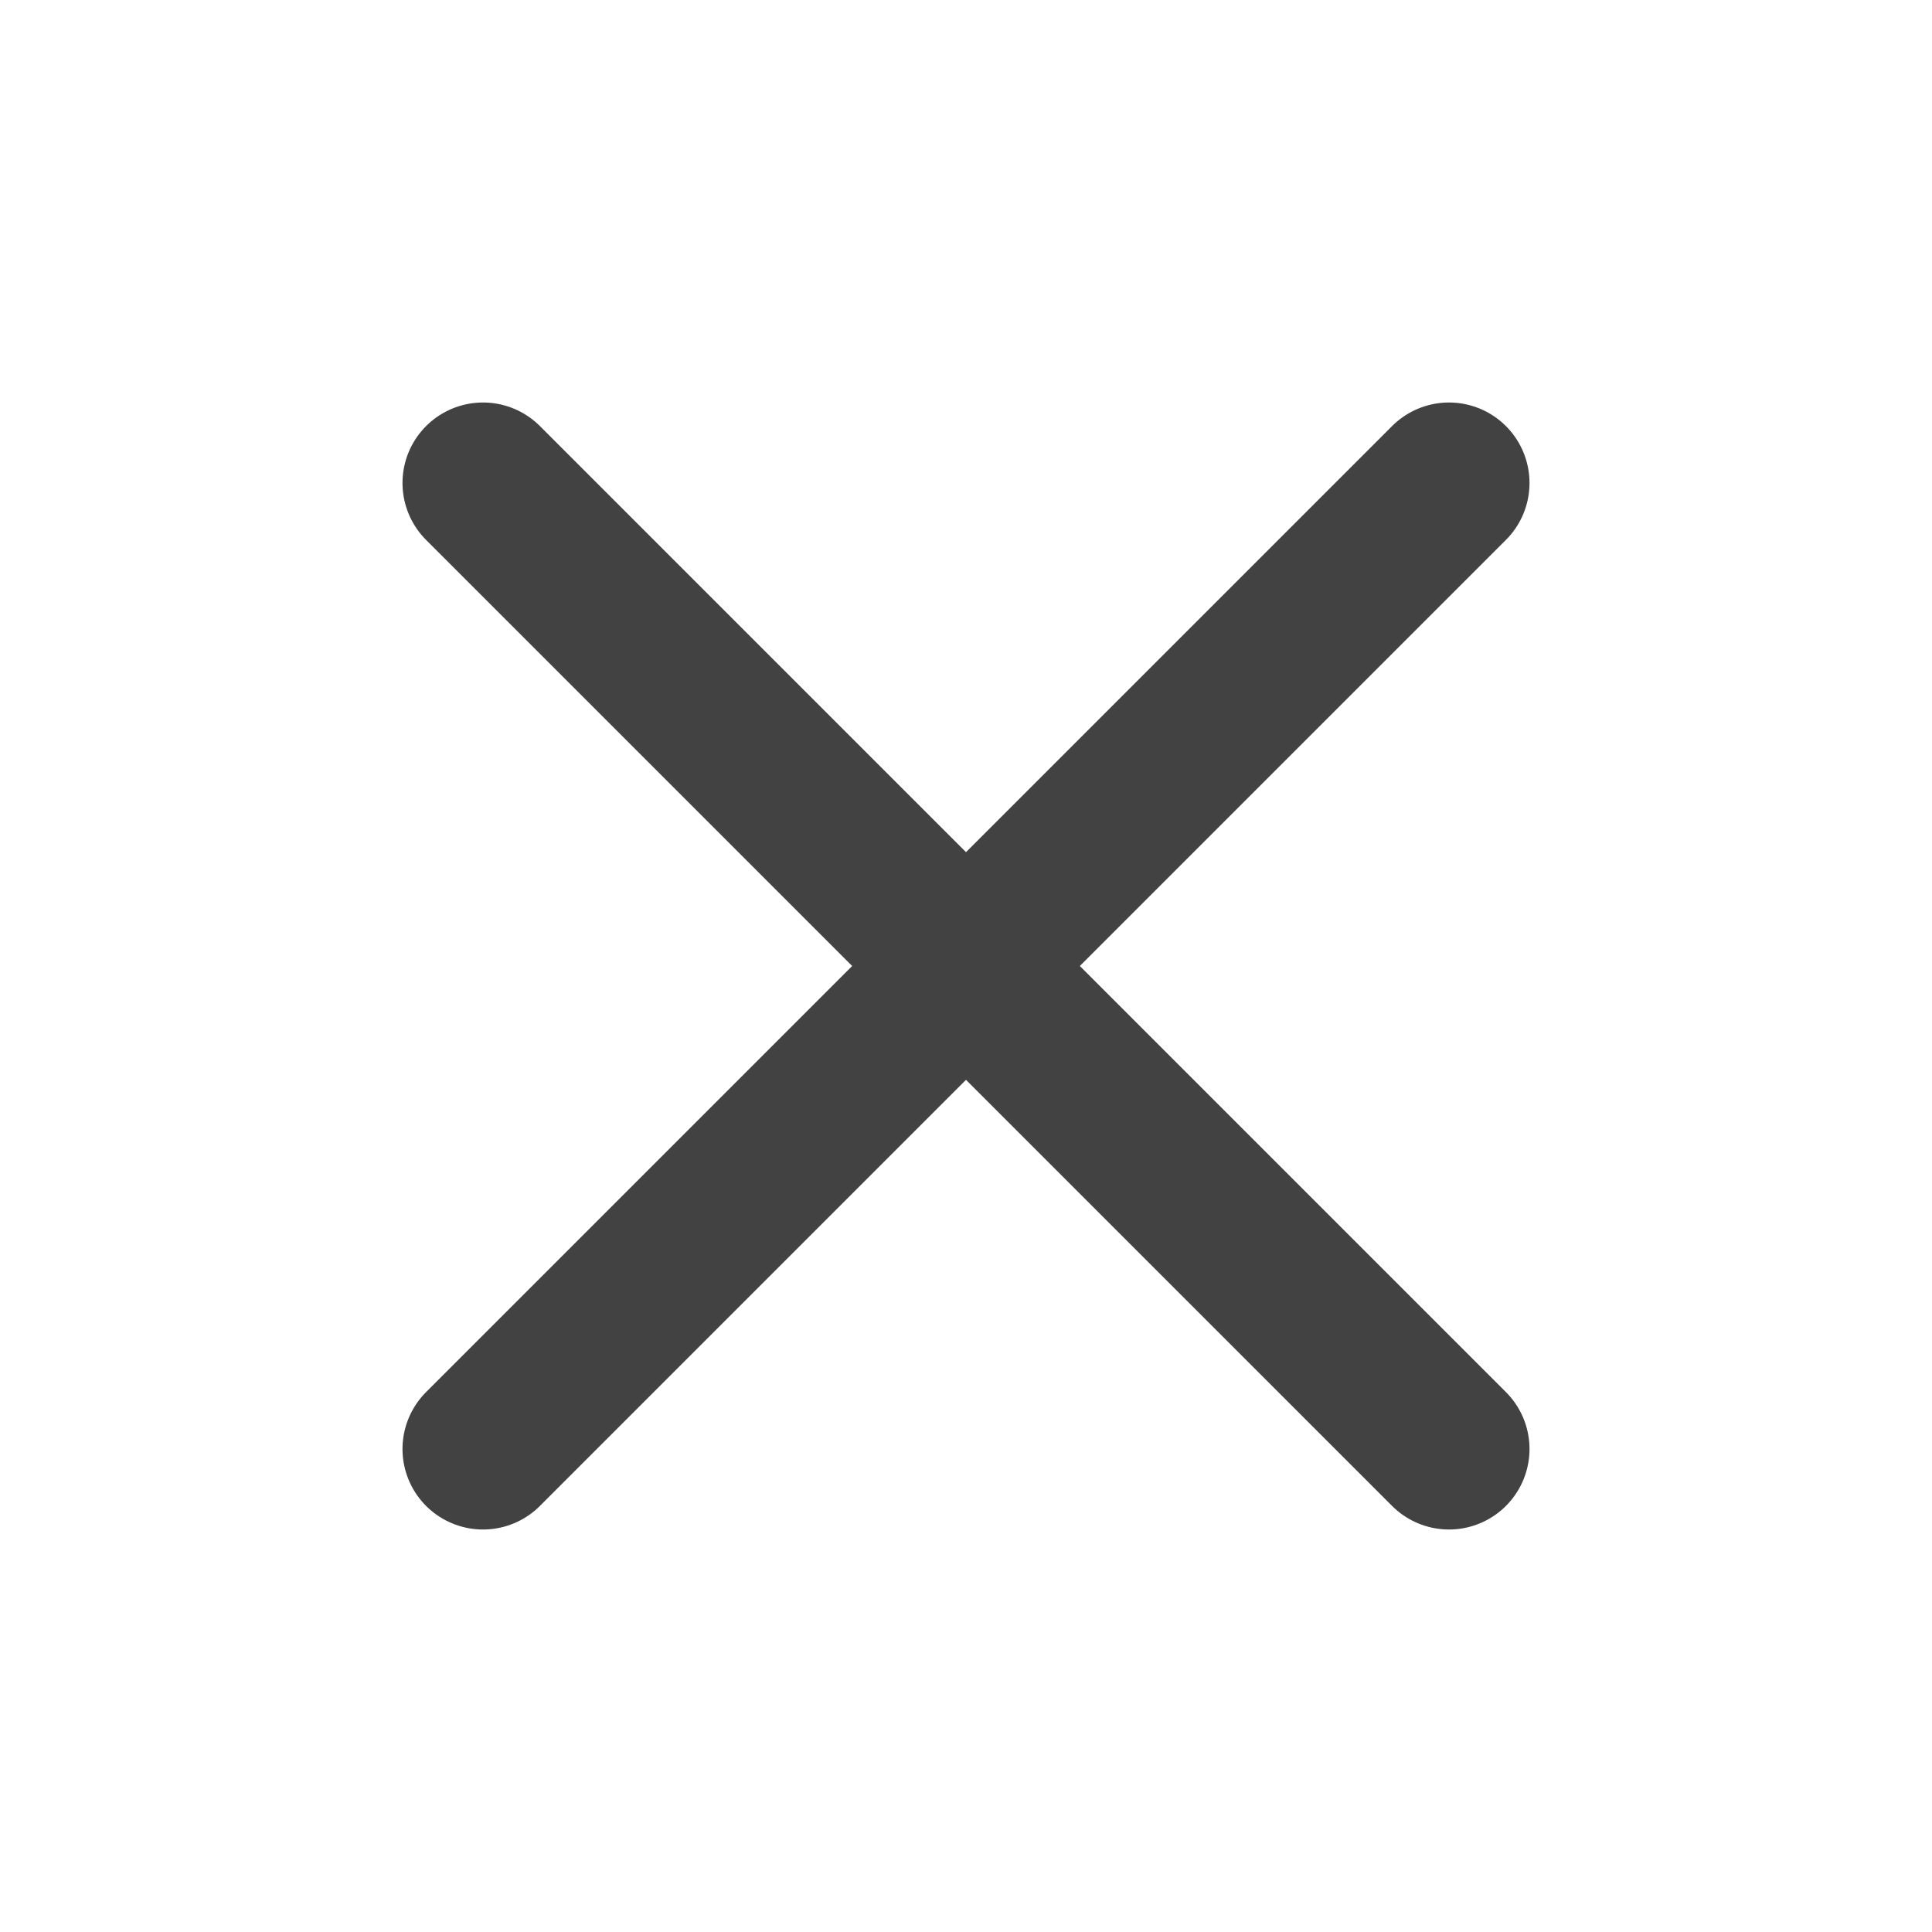
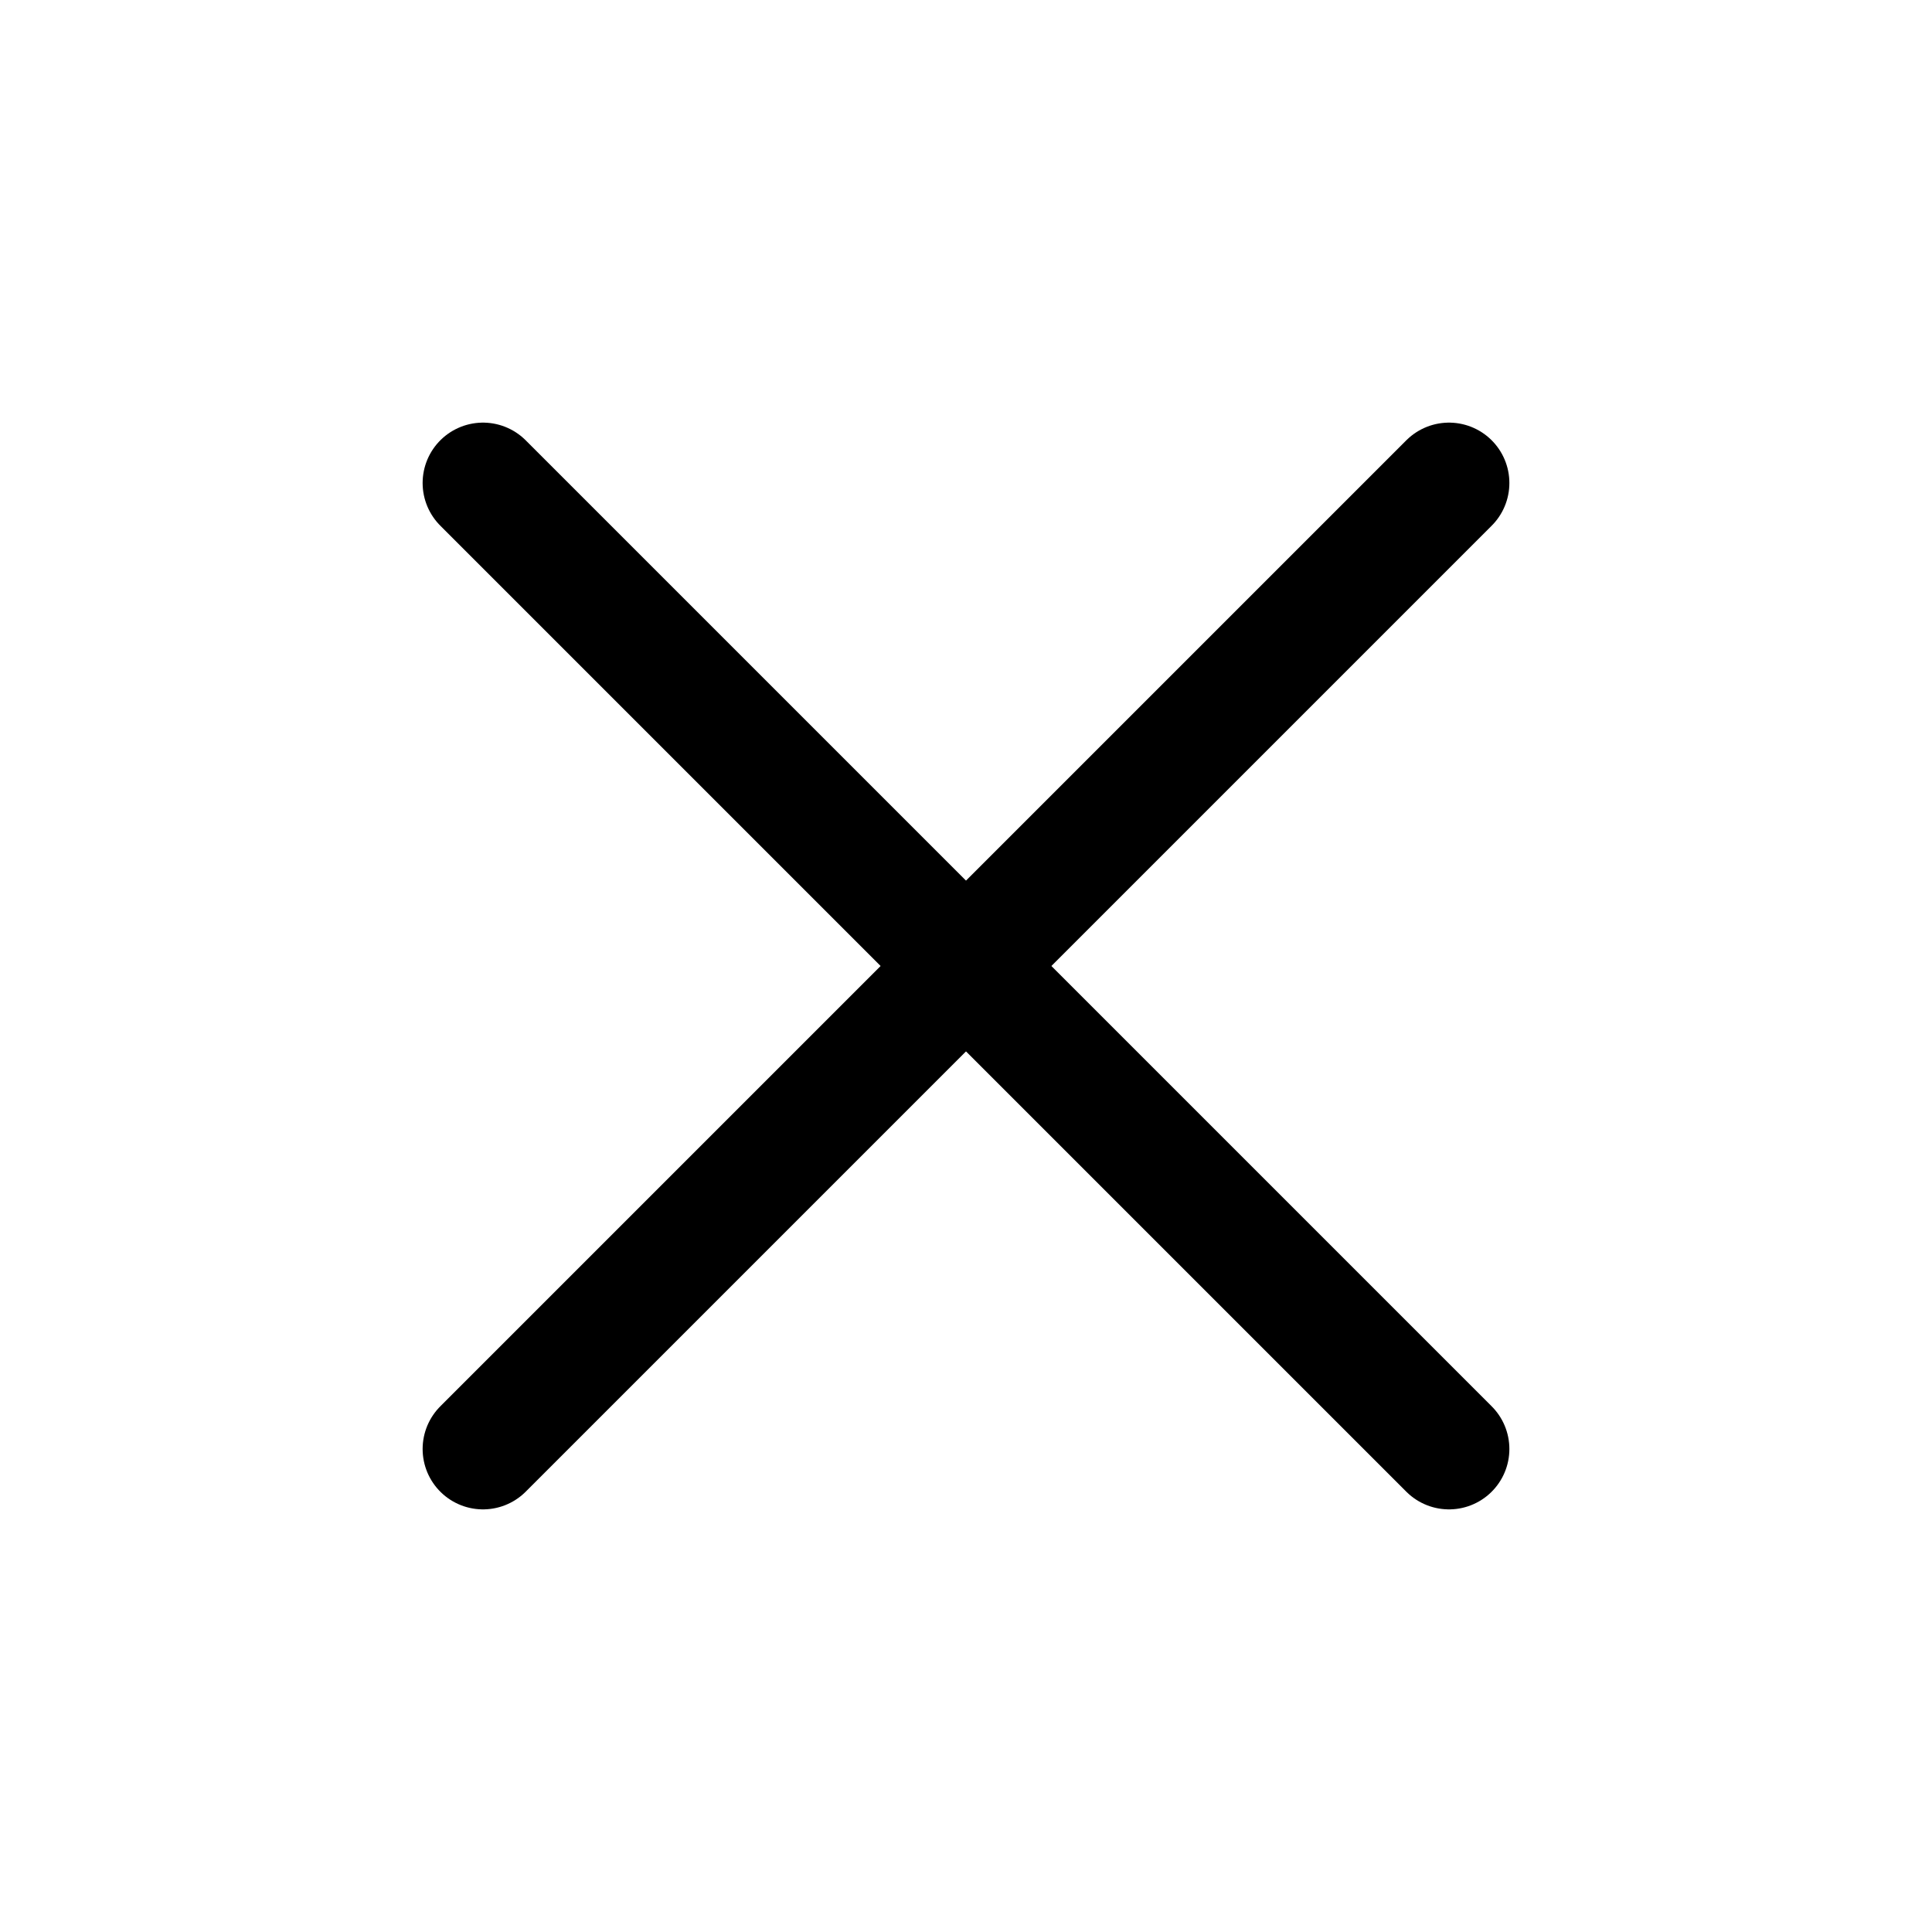
- <svg xmlns="http://www.w3.org/2000/svg" viewBox="0 0 24 24" fill="none" stroke="#424242" stroke-width="2" stroke-linecap="round" stroke-linejoin="round">
-   <line x1="18" y1="6" x2="6" y2="18" />
-   <line x1="6" y1="6" x2="18" y2="18" />
+ <svg xmlns="http://www.w3.org/2000/svg" width="24" height="24" viewBox="0 0 24 24" fill="none" stroke="currentColor" stroke-width="1.5" stroke-linecap="round" stroke-linejoin="round">
+   <path d="M18 6 6 18" />
+   <path d="m6 6 12 12" />
</svg>
